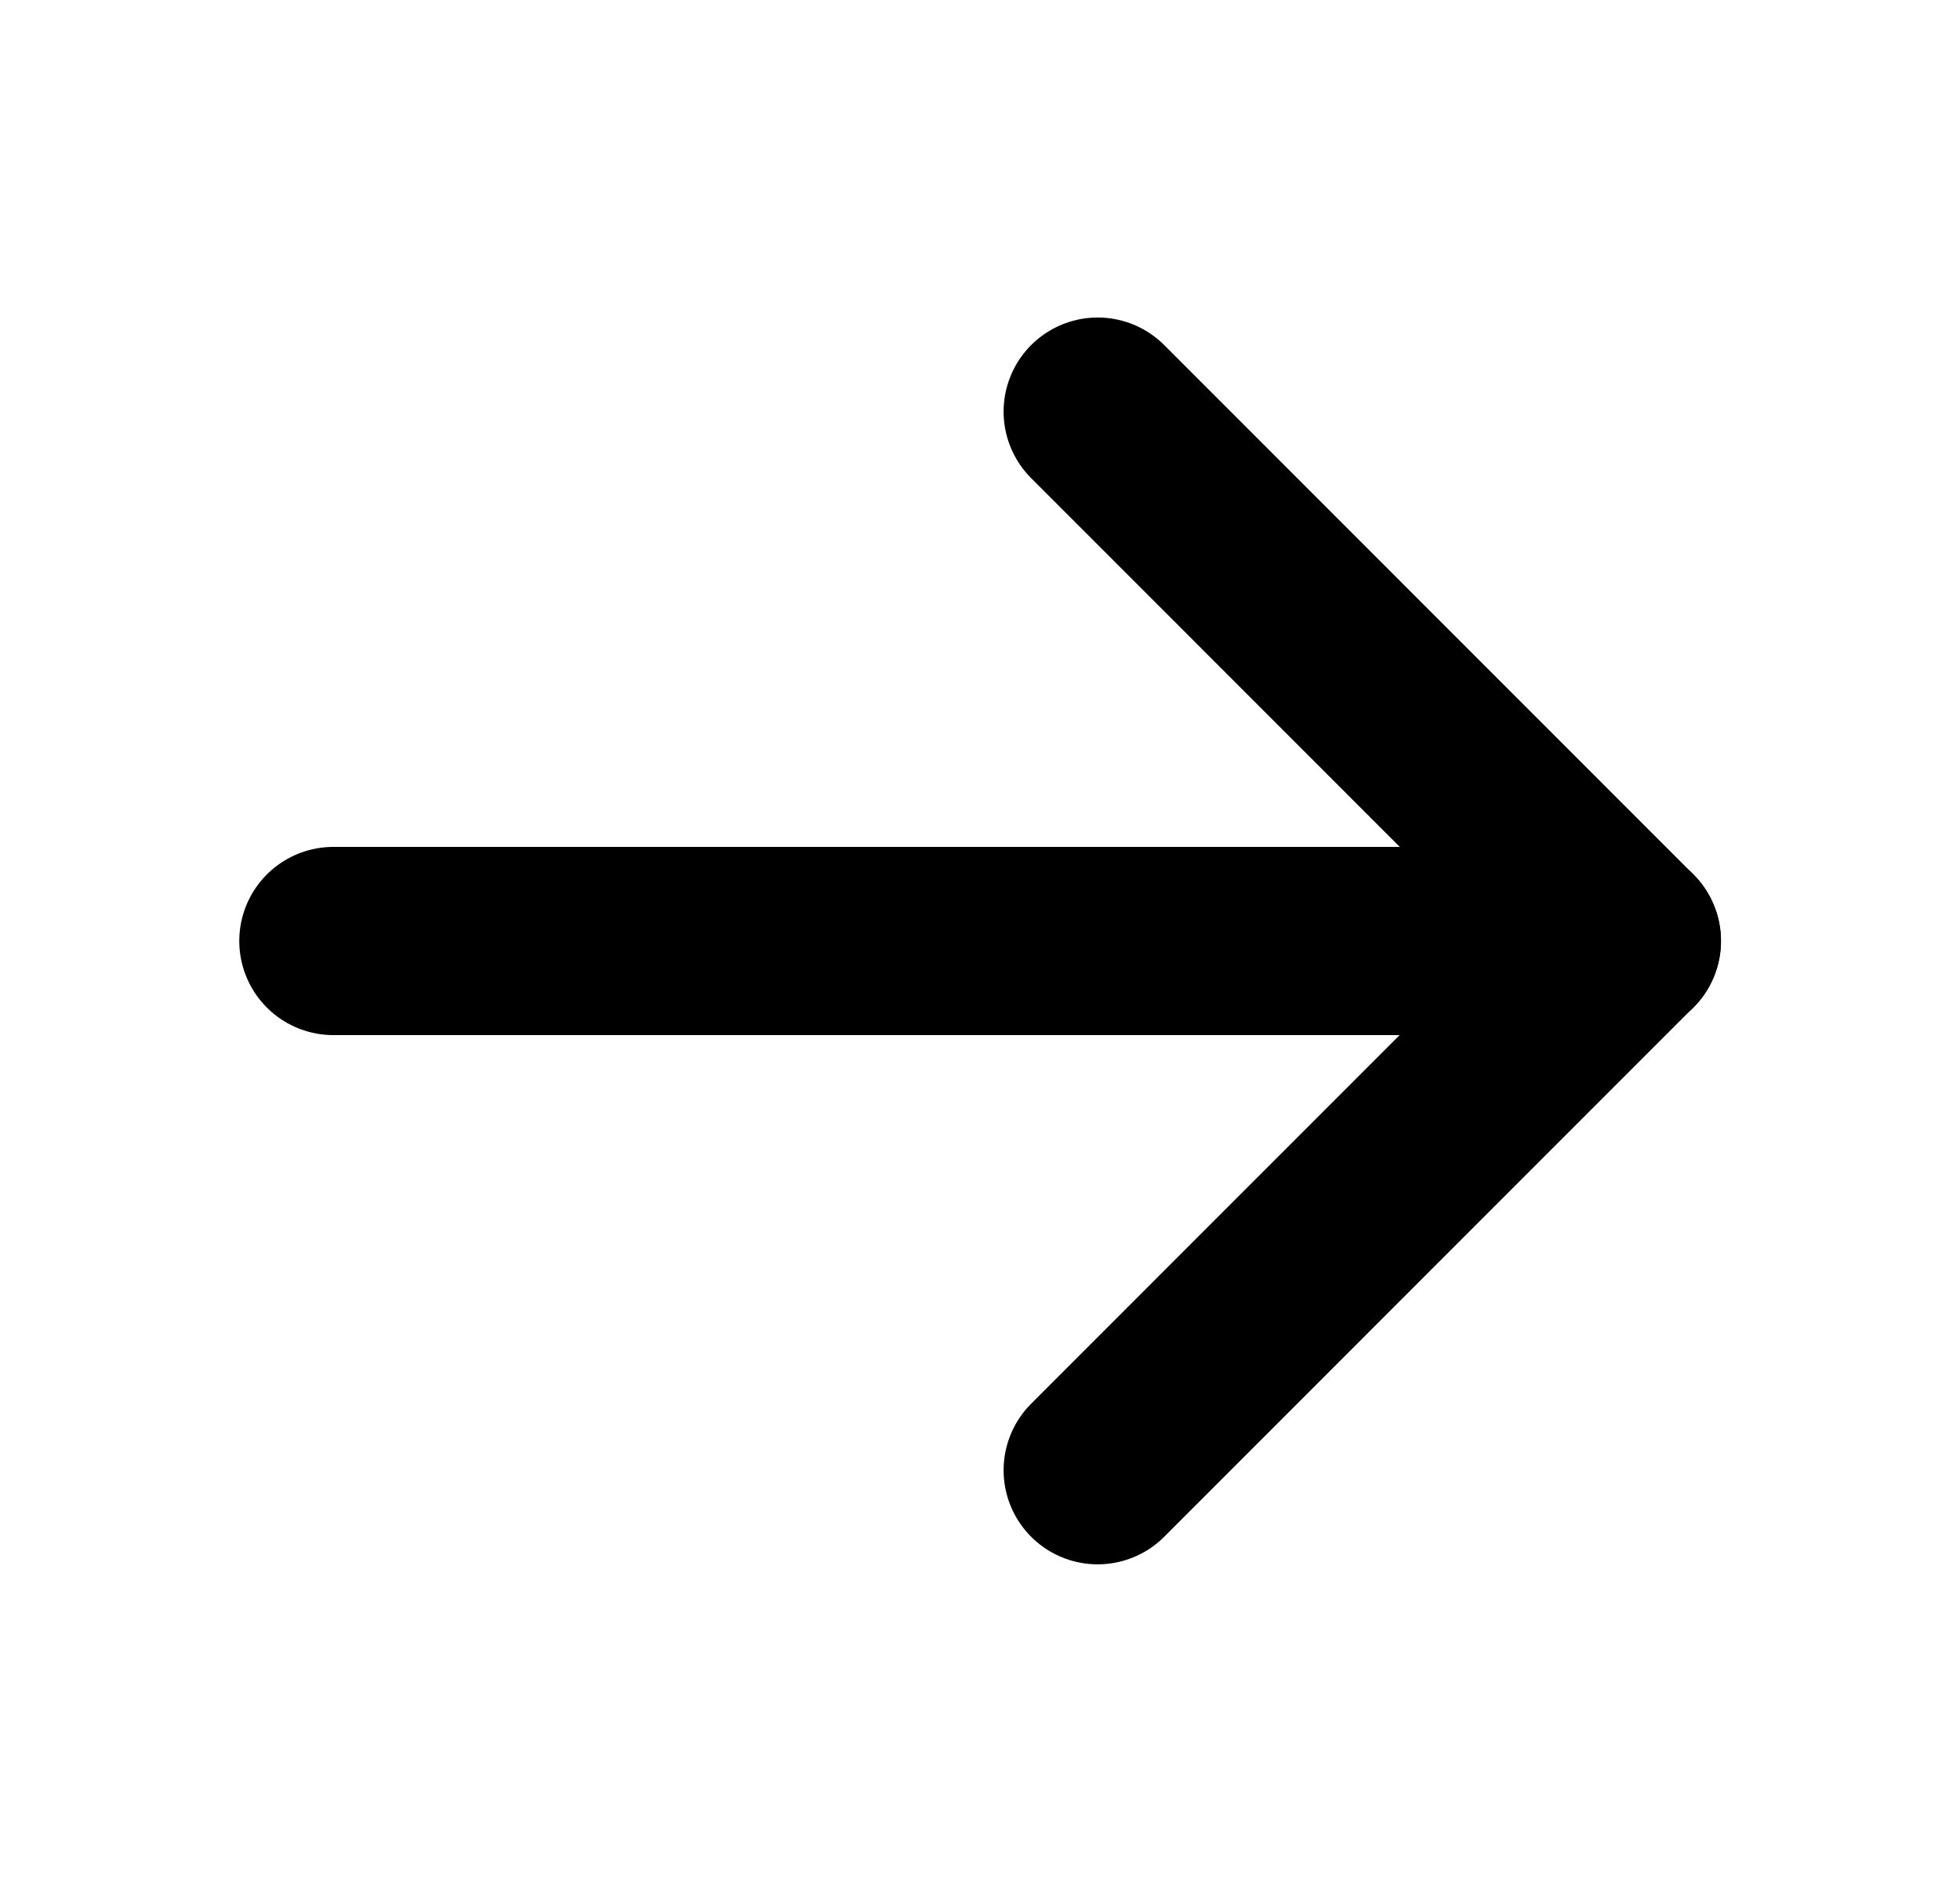
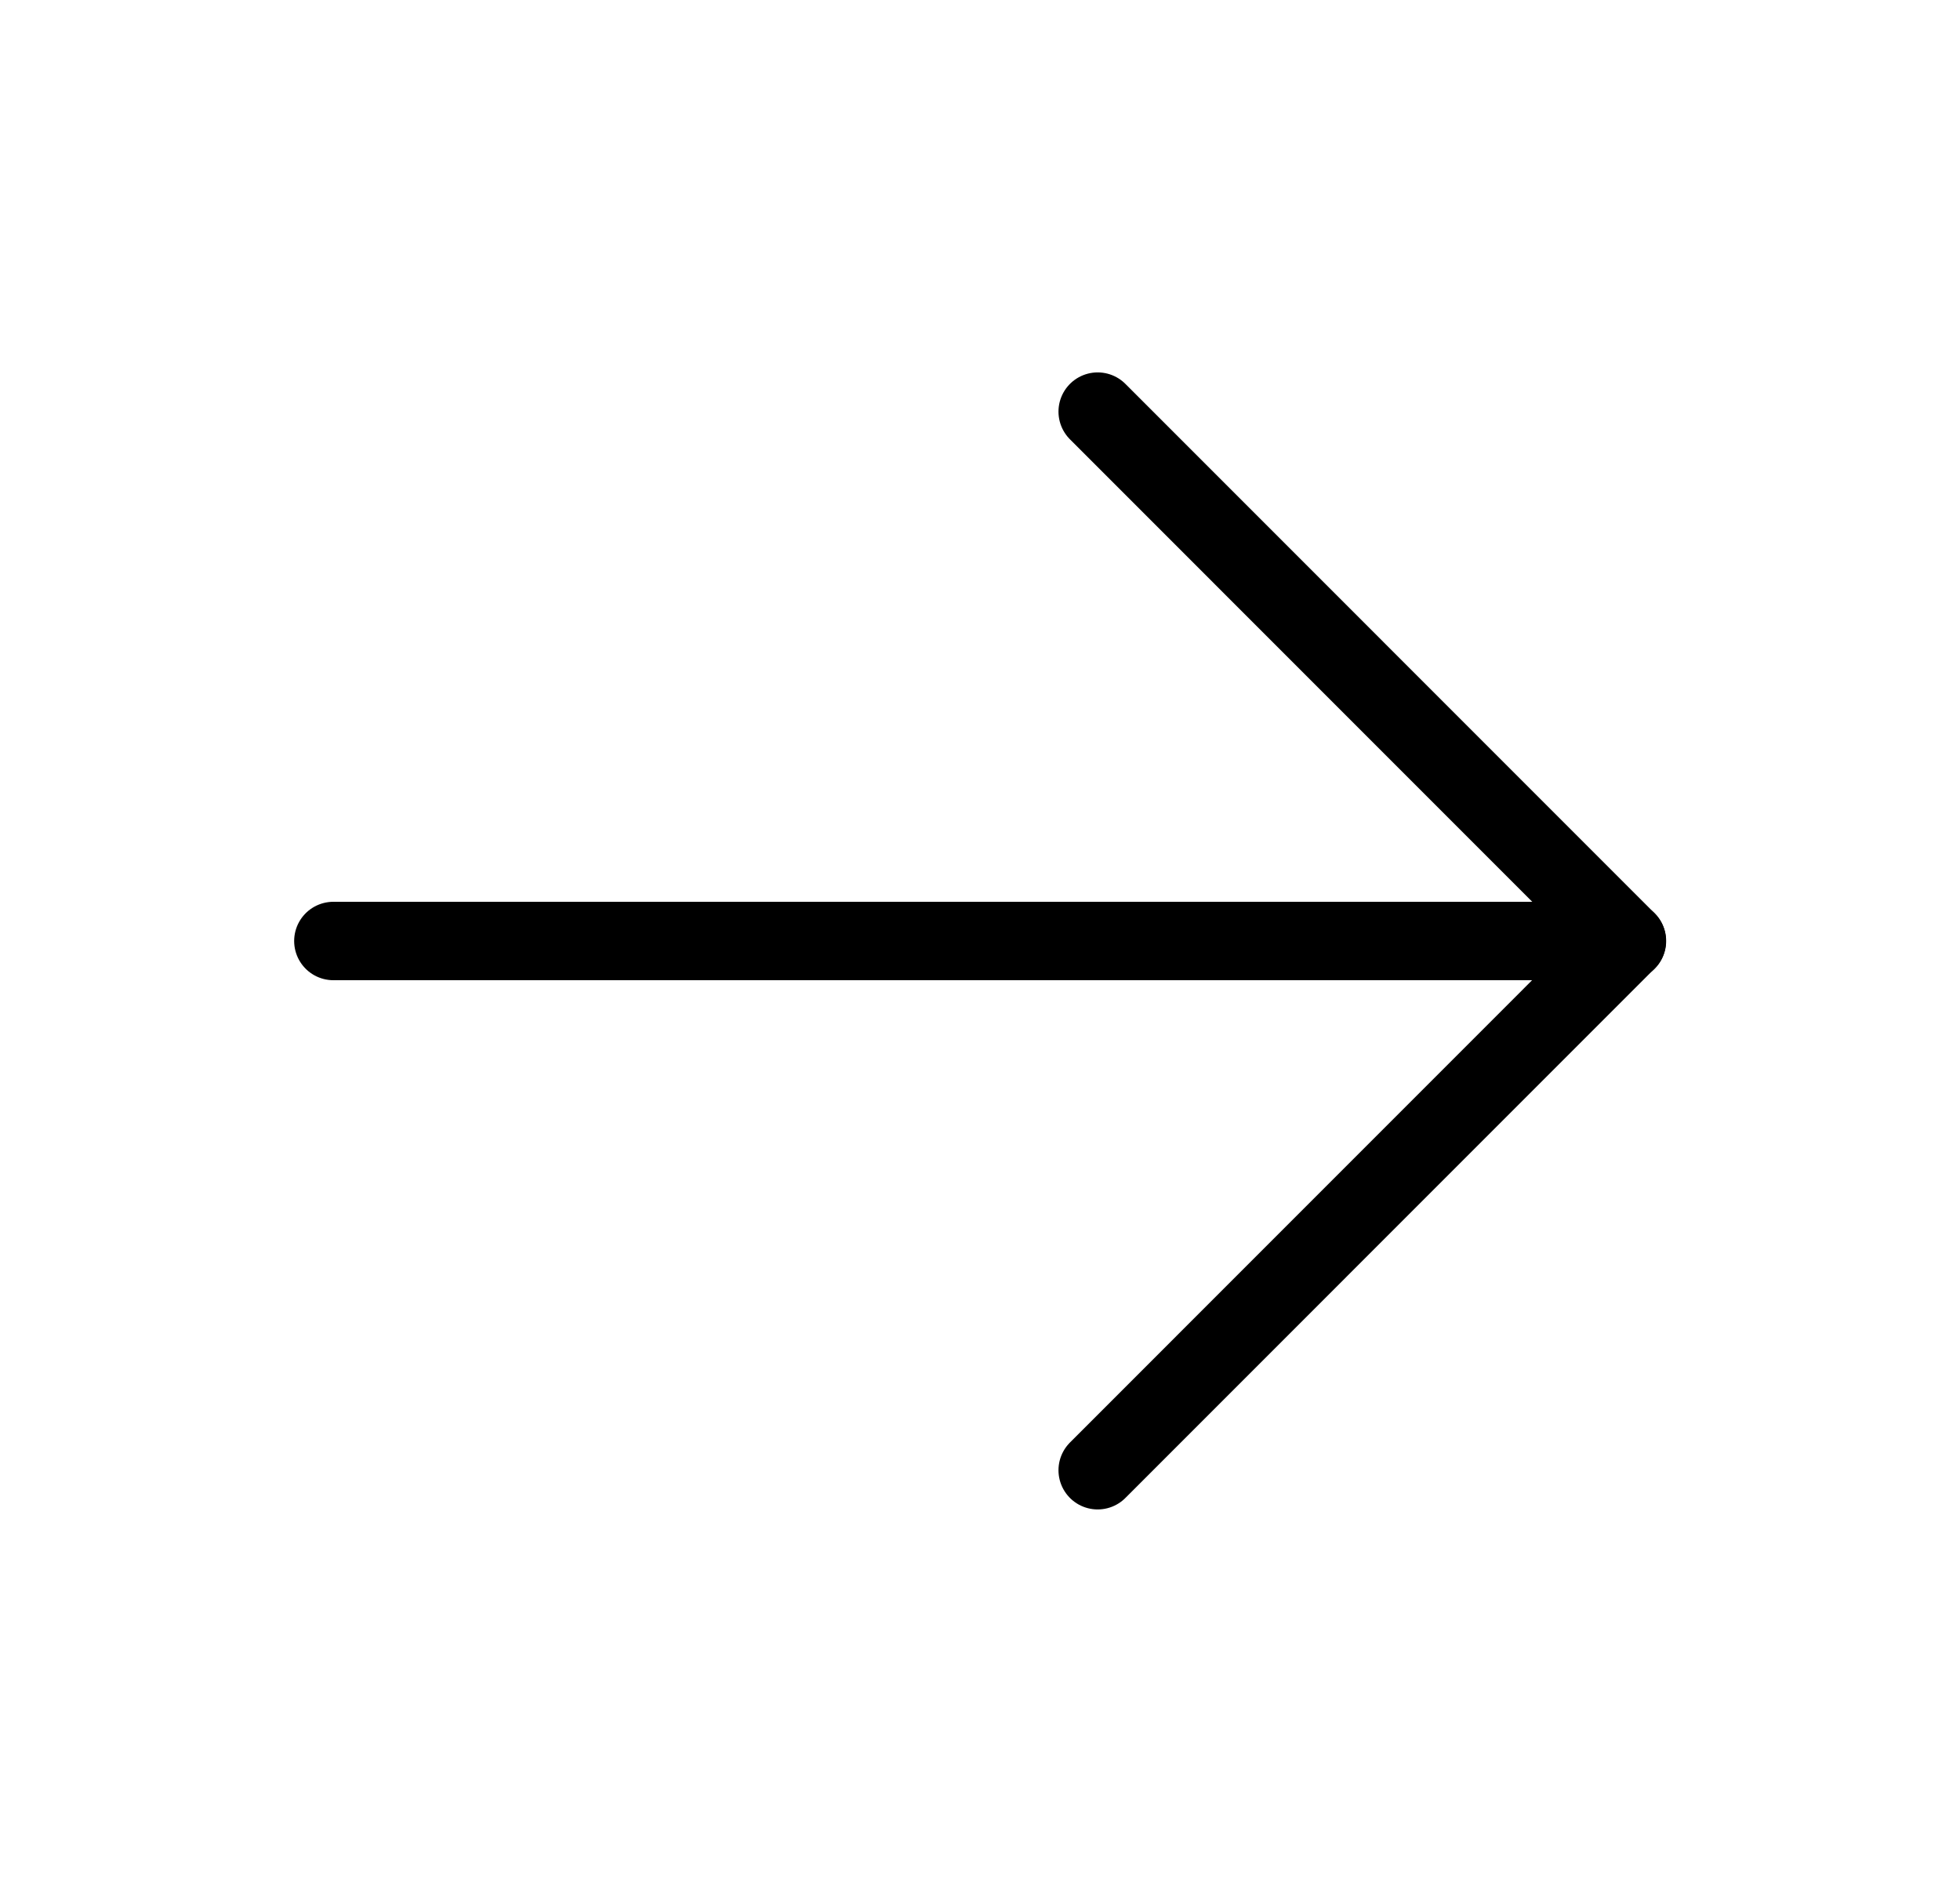
<svg xmlns="http://www.w3.org/2000/svg" width="25" height="24" viewBox="0 0 25 24" fill="none">
-   <path d="M4.252 12L20.752 12" stroke="black" stroke-width="2.4" stroke-linecap="round" stroke-linejoin="round" />
-   <path d="M14.001 5.249L20.75 11.999L14.001 18.749" stroke="black" stroke-width="2.4" stroke-linecap="round" stroke-linejoin="round" />
+   <path d="M4.252 12L20.752 12" stroke="black" strokeWidth="2.4" stroke-linecap="round" stroke-linejoin="round" />
+   <path d="M14.001 5.249L20.75 11.999L14.001 18.749" stroke="black" strokeWidth="2.4" stroke-linecap="round" stroke-linejoin="round" />
</svg>
